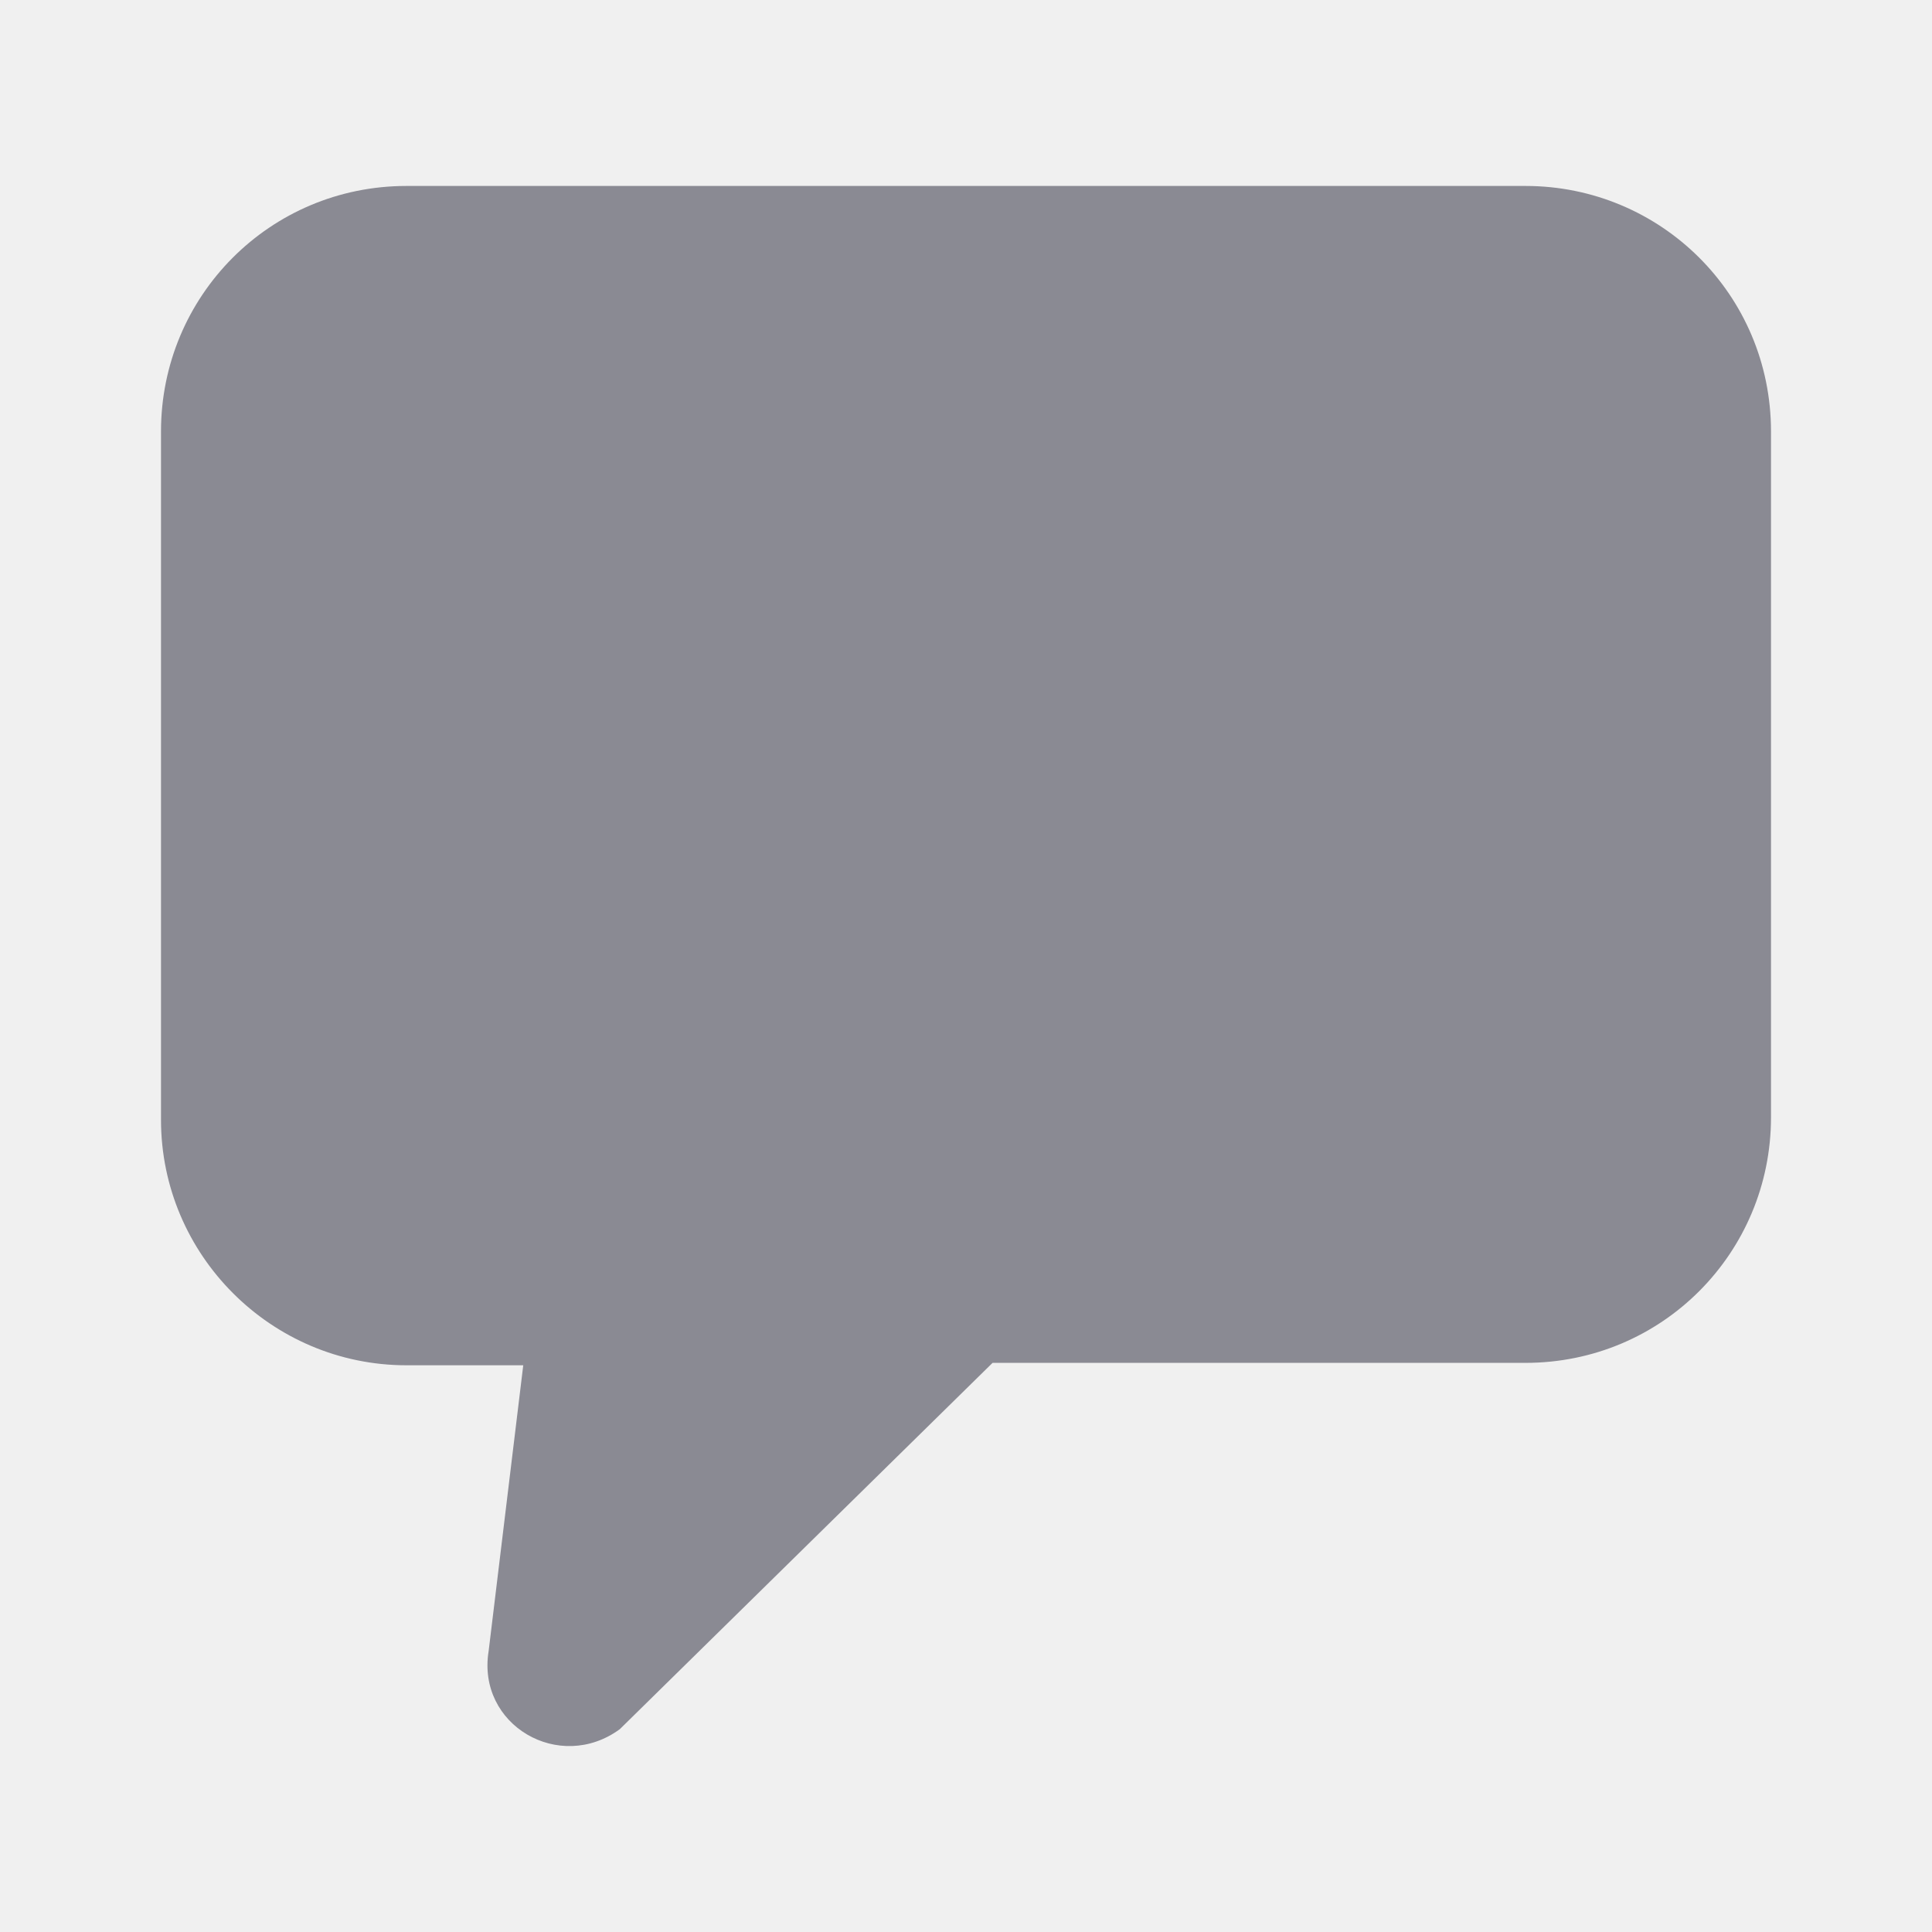
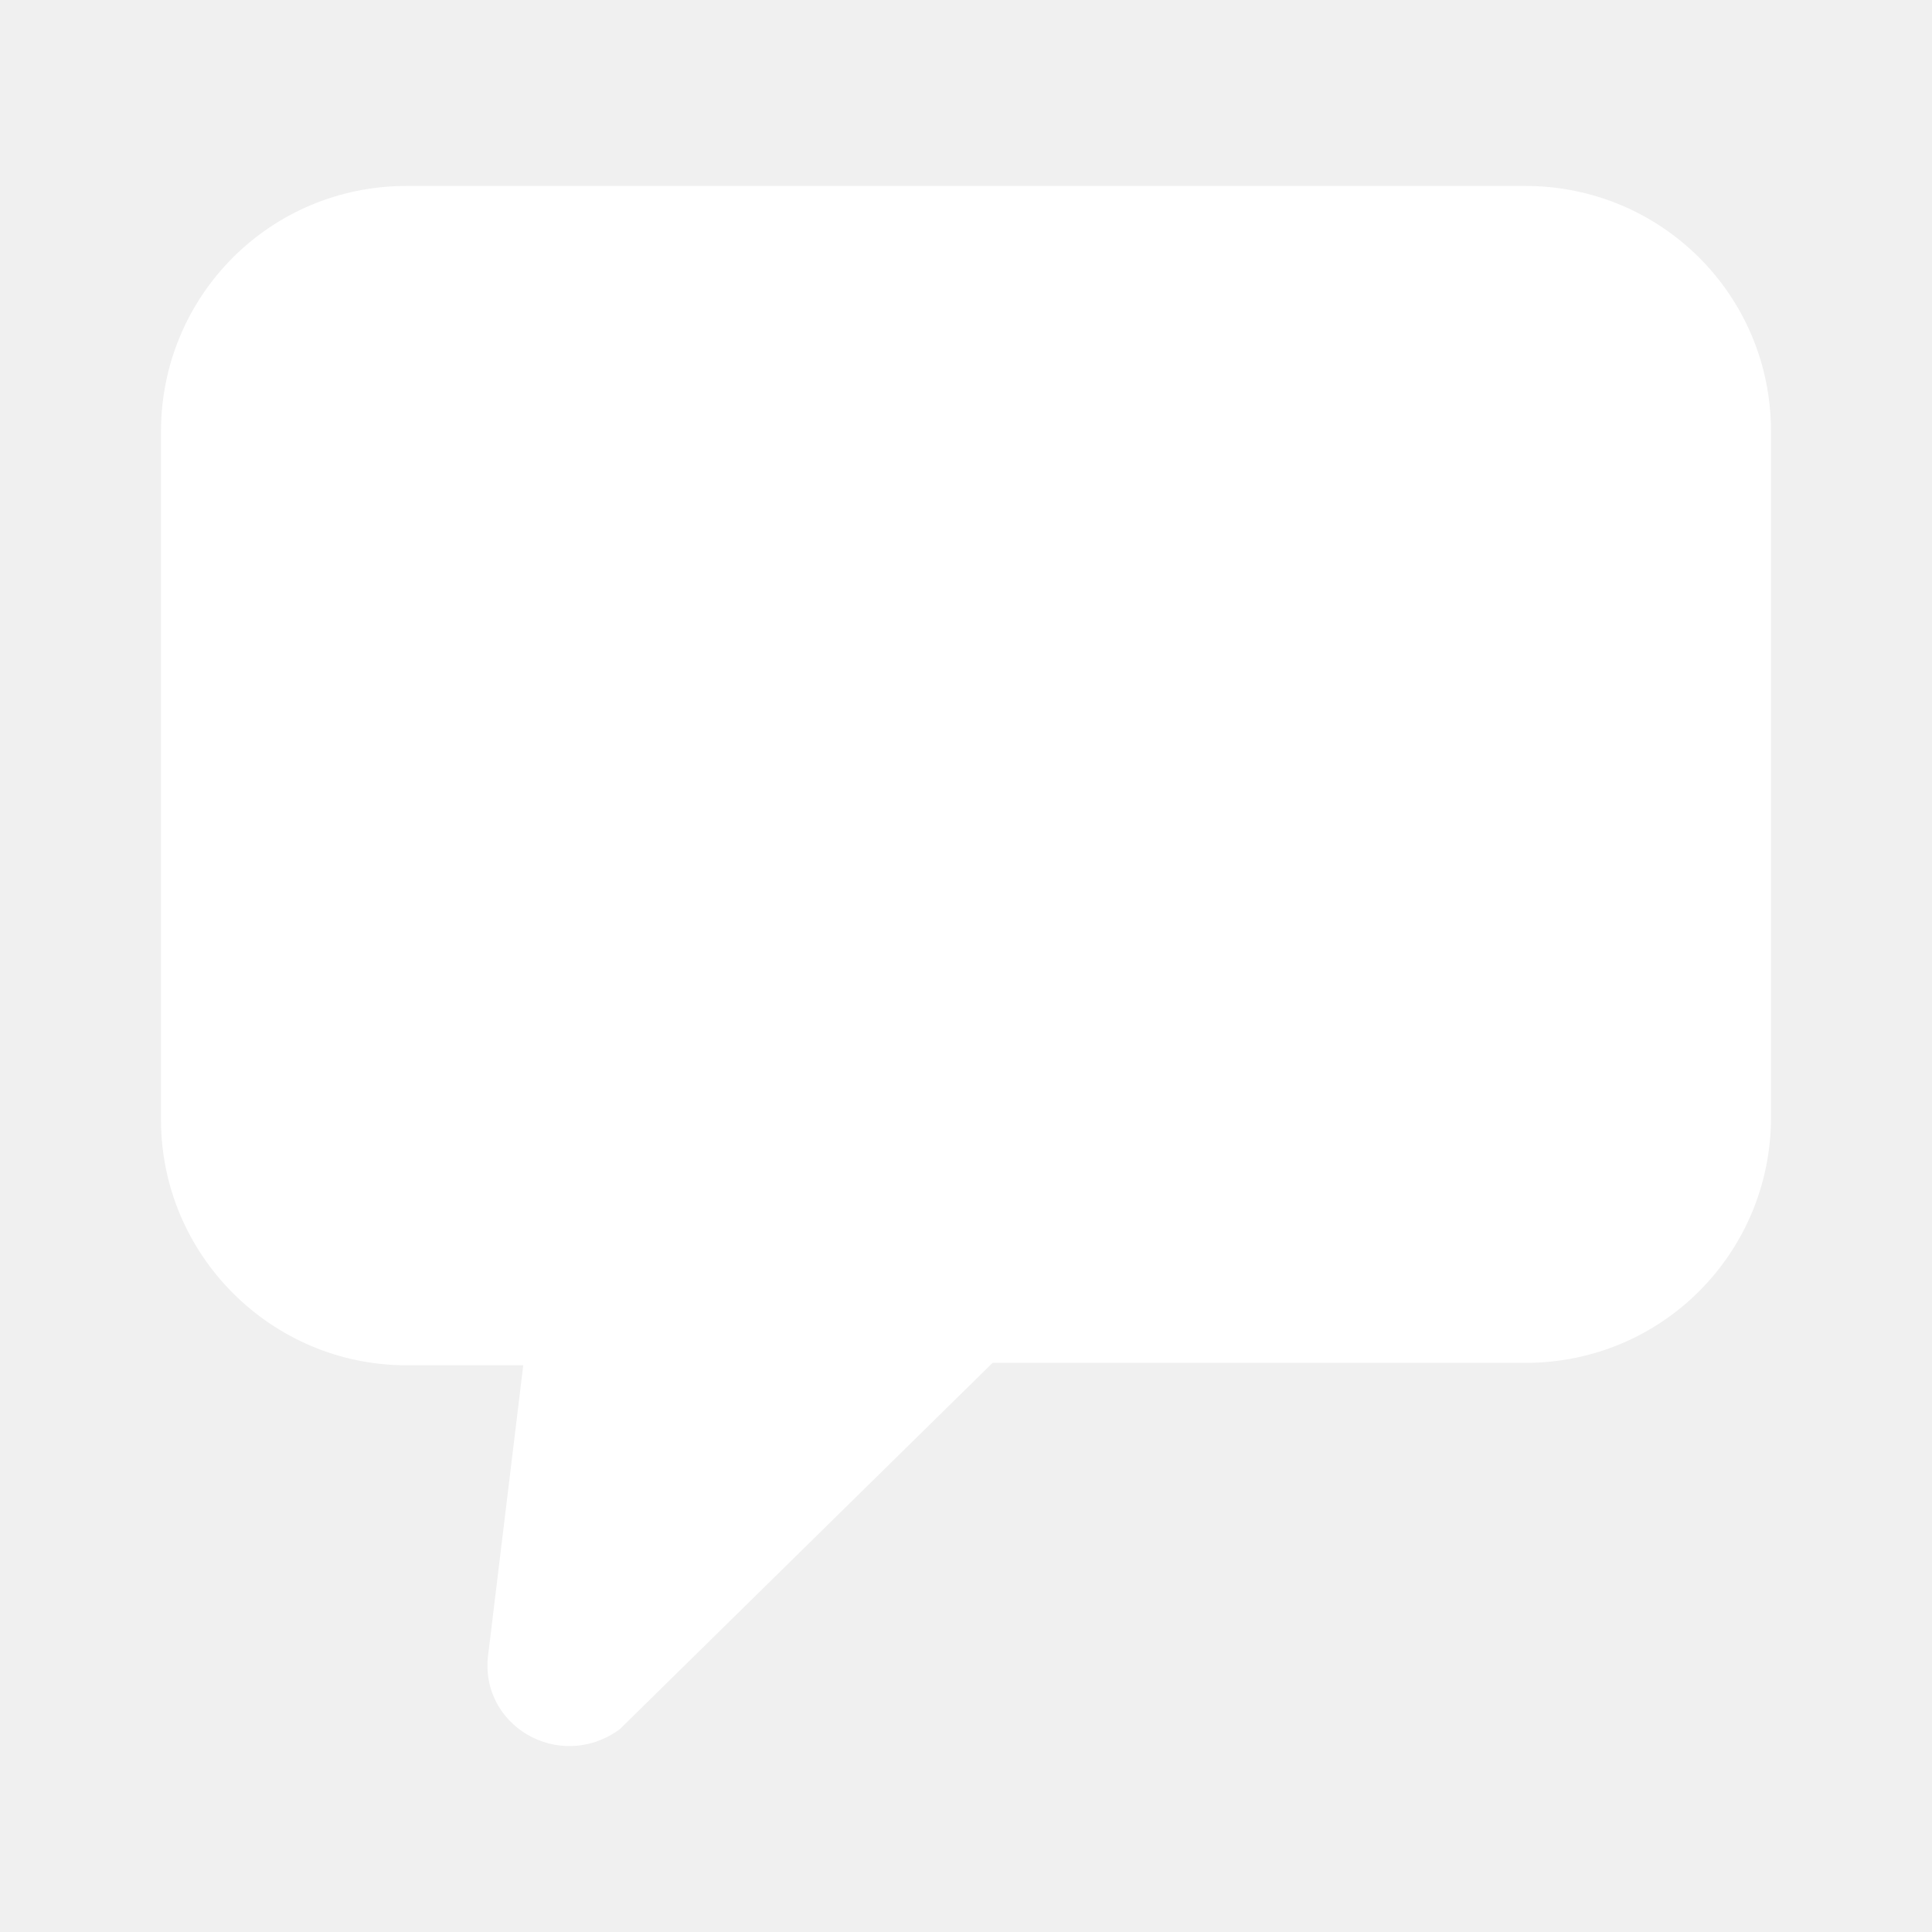
<svg xmlns="http://www.w3.org/2000/svg" id="Layer_1" version="1.1" viewBox="0 0 24 24">
  <defs>
    <style>
      .st0 {
-         fill: #8a8a93;
+         fill: #fff;
      }
    </style>
  </defs>
  <path class="st0" d="M18.95,2.31H5.05c-1.7,0-3.05,1.37-3.05,3.05v8.55c0,1.68,1.37,3.05,3.05,3.05h1.45l-.43,3.55c-.15.92.88,1.52,1.63.97l4.63-4.55h6.62c1.7,0,3.05-1.37,3.05-3.05V5.36c0-1.7-1.37-3.05-3.05-3.05h0Z" />
</svg>
